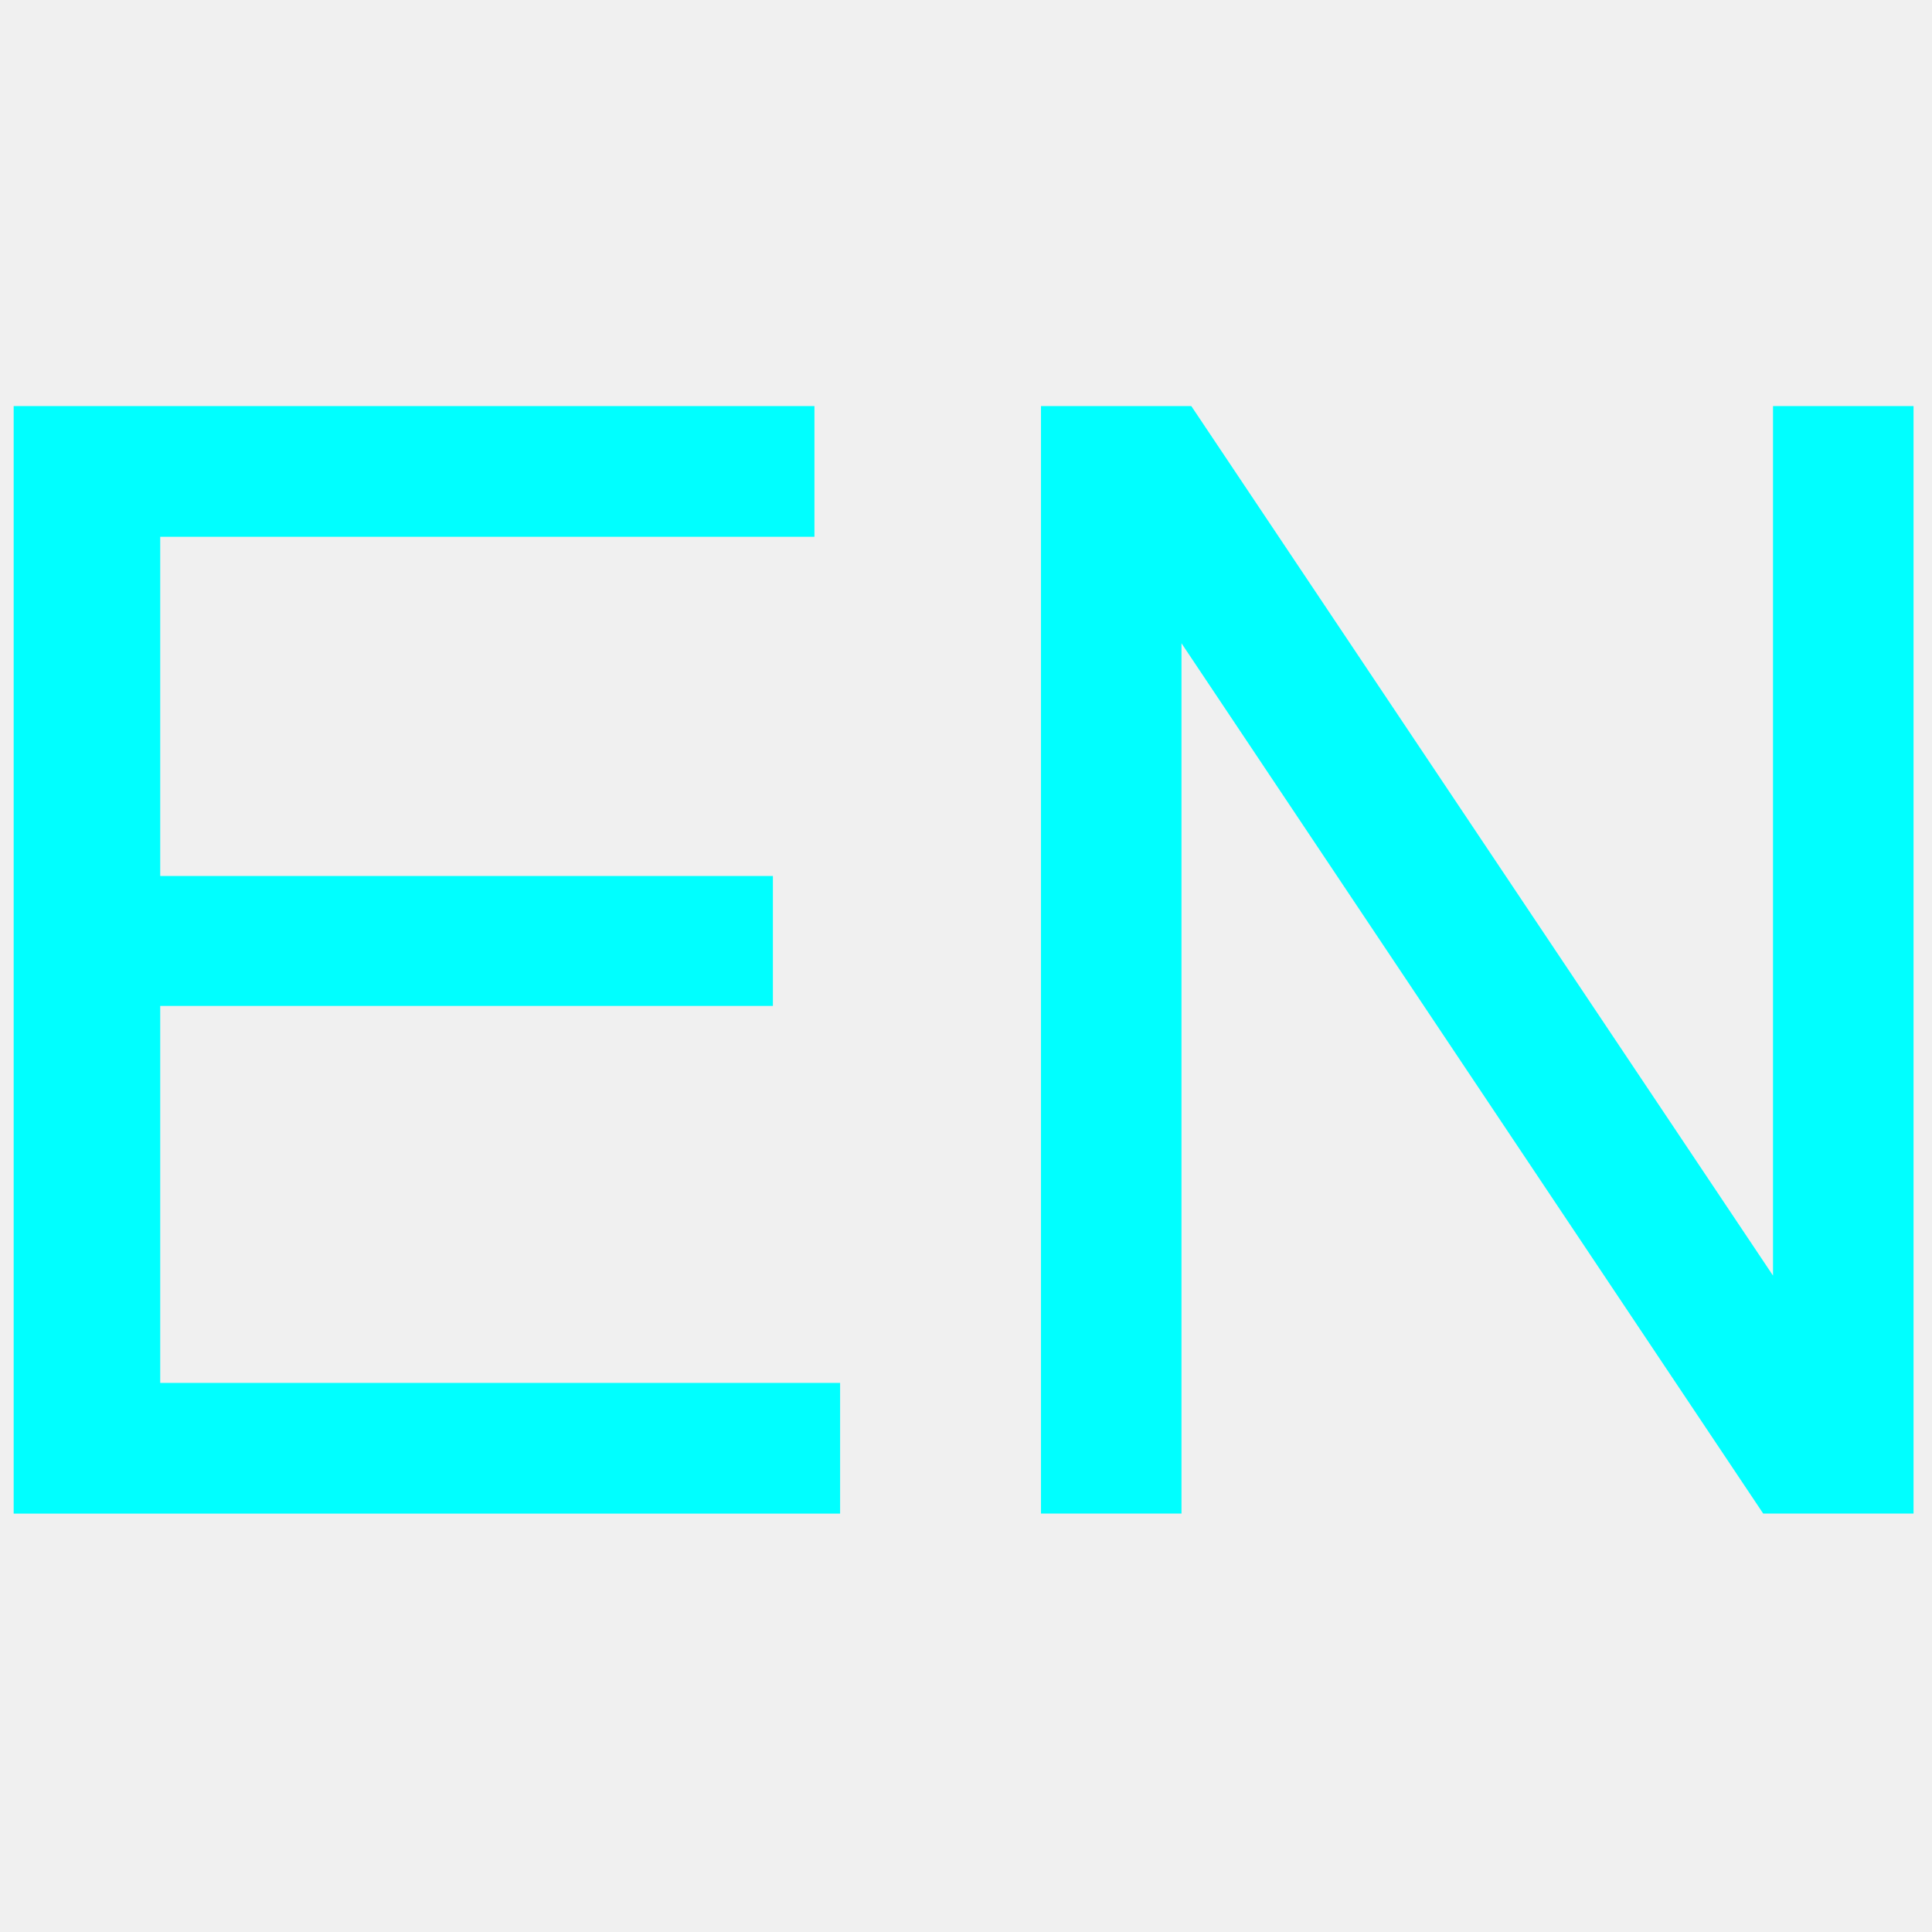
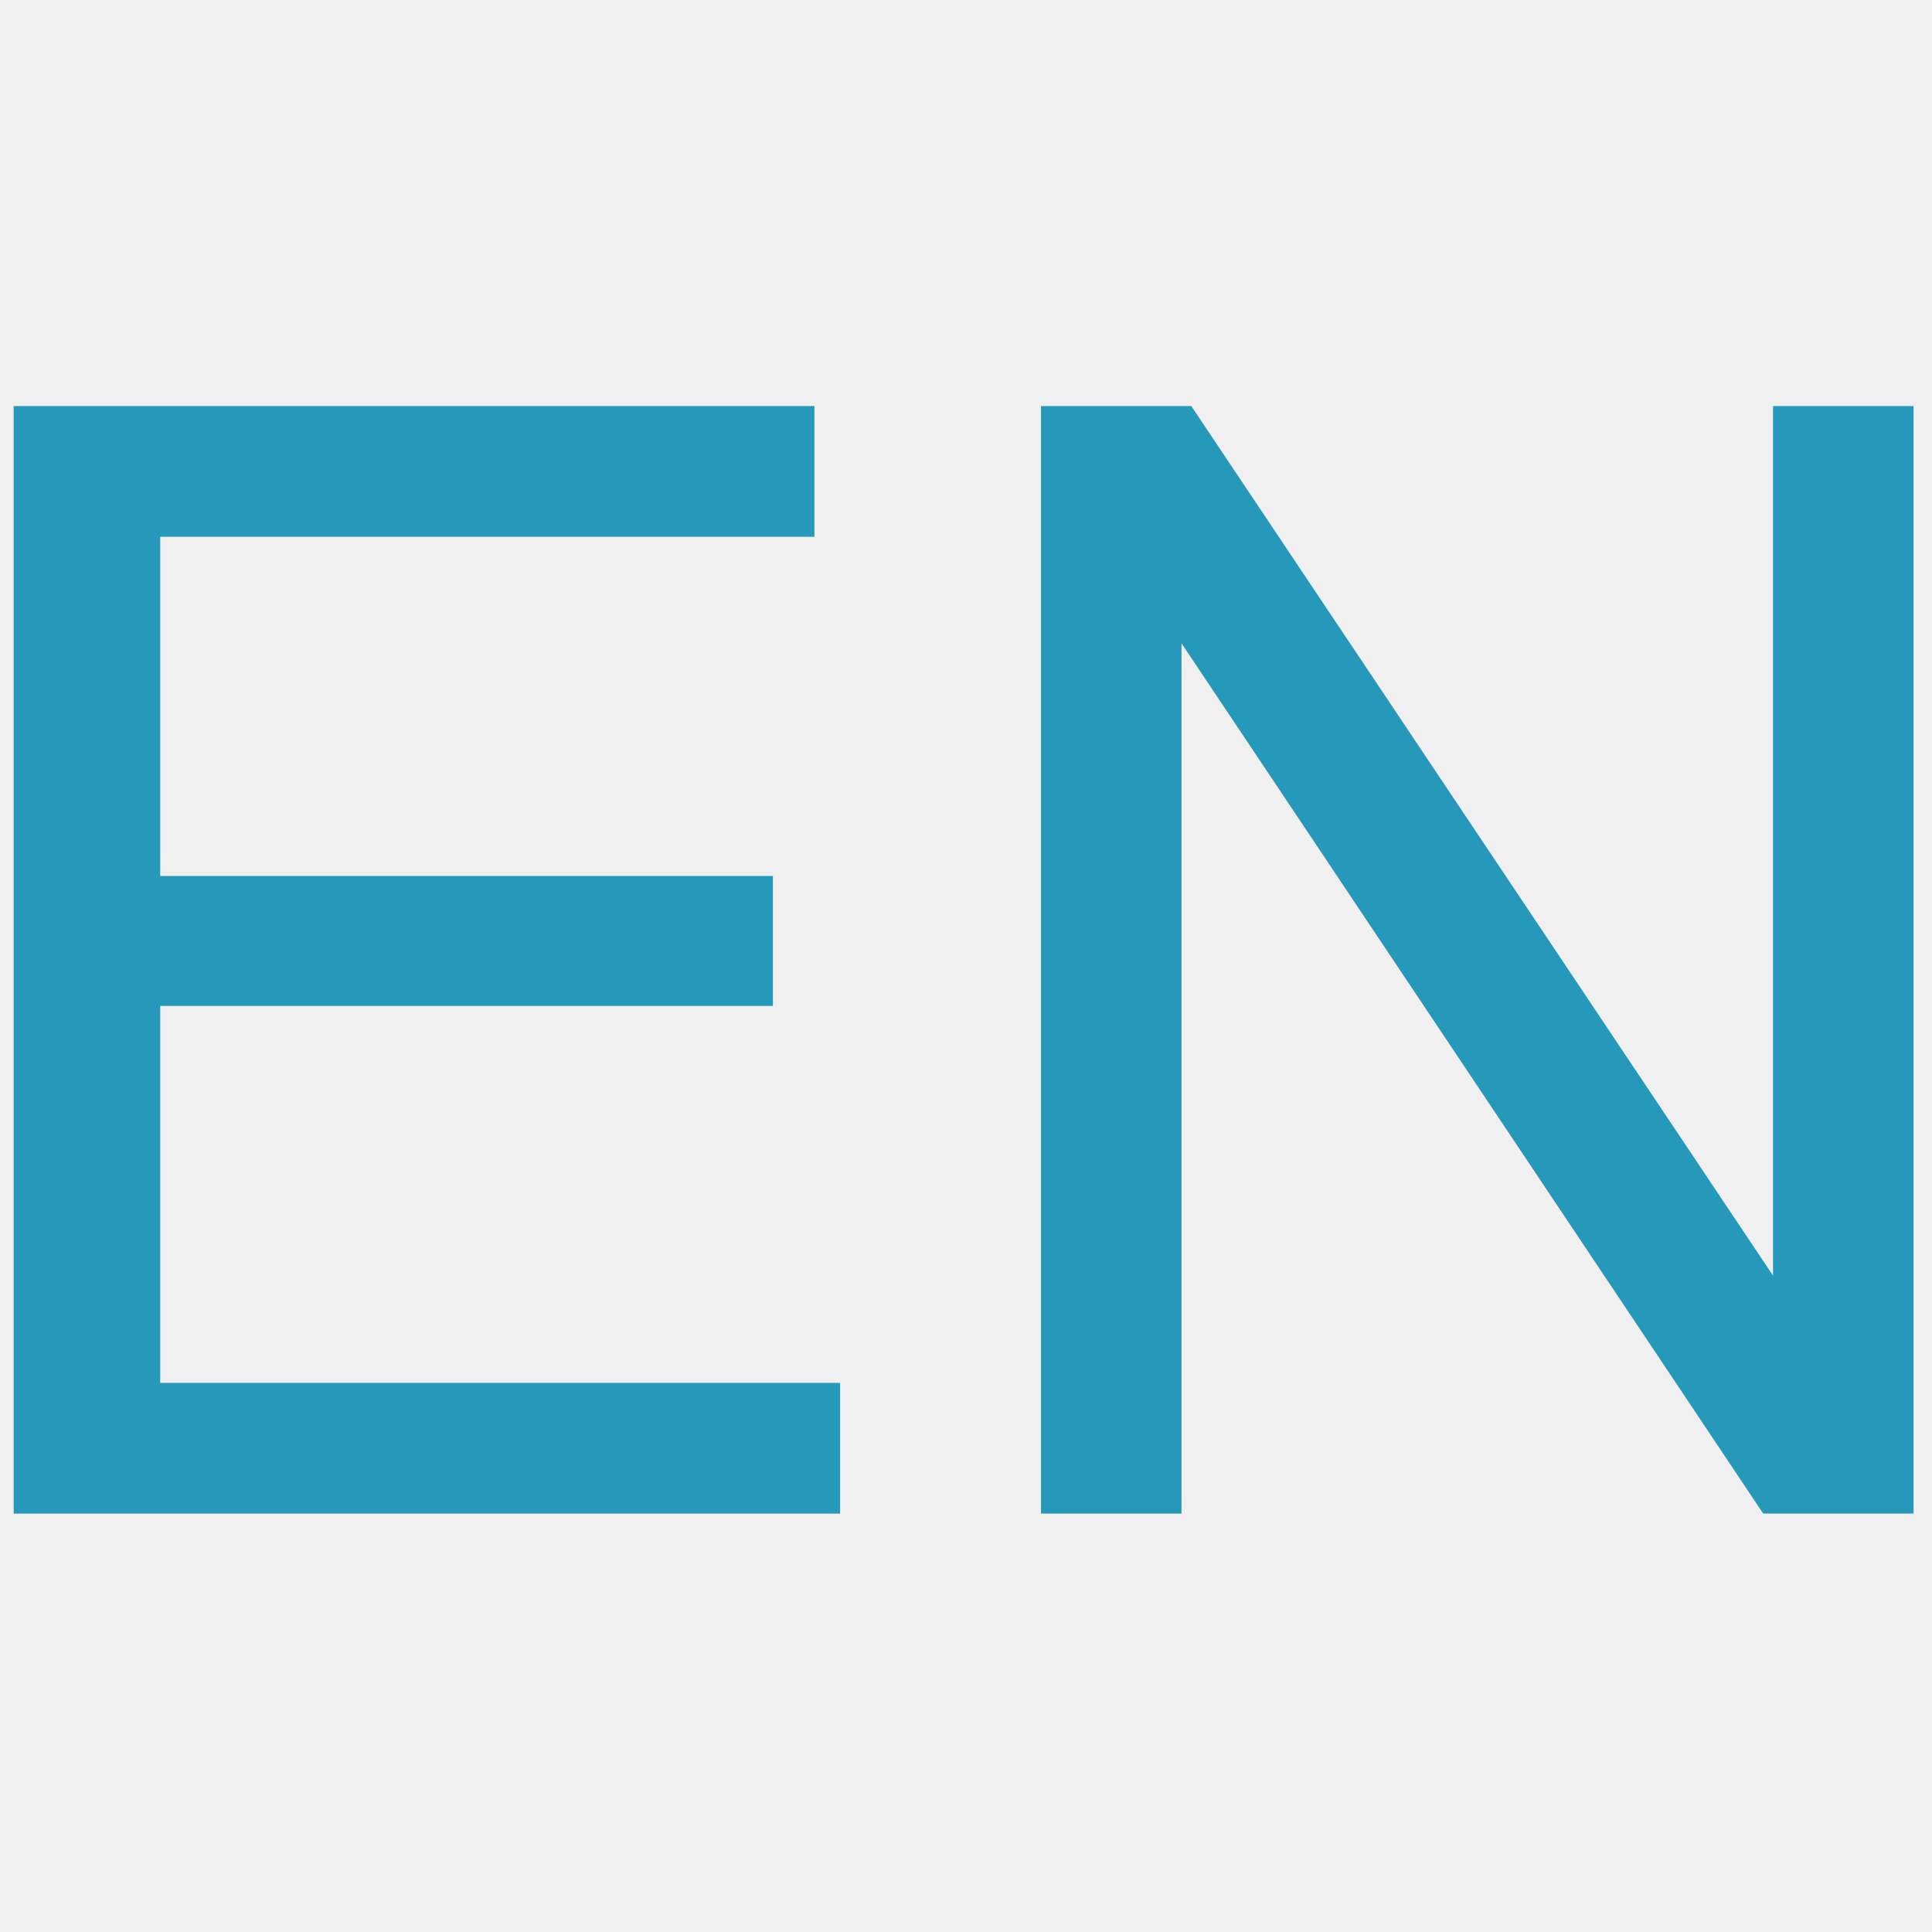
<svg xmlns="http://www.w3.org/2000/svg" id="_图层_1" data-name="图层 1" viewBox="0 0 566.88 566.88">
  <defs>
    <style>
      .cls-1 {
        fill: #fff;
      }

      .cls-2 {
-         fill: #00FFFF;
+         fill: #2698ba;
      }
    </style>
  </defs>
  <path class="cls-2" d="m305.44,444.1V119.15h44.11l170.68,255.13V119.15h41.23v324.95h-44.11l-170.68-255.35v255.35h-41.23Zm-301.43,0V119.15h234.96v38.35H47.01v99.53h179.77v38.12H47.01v110.61h199.49v38.35H4.01Z" />
</svg>
